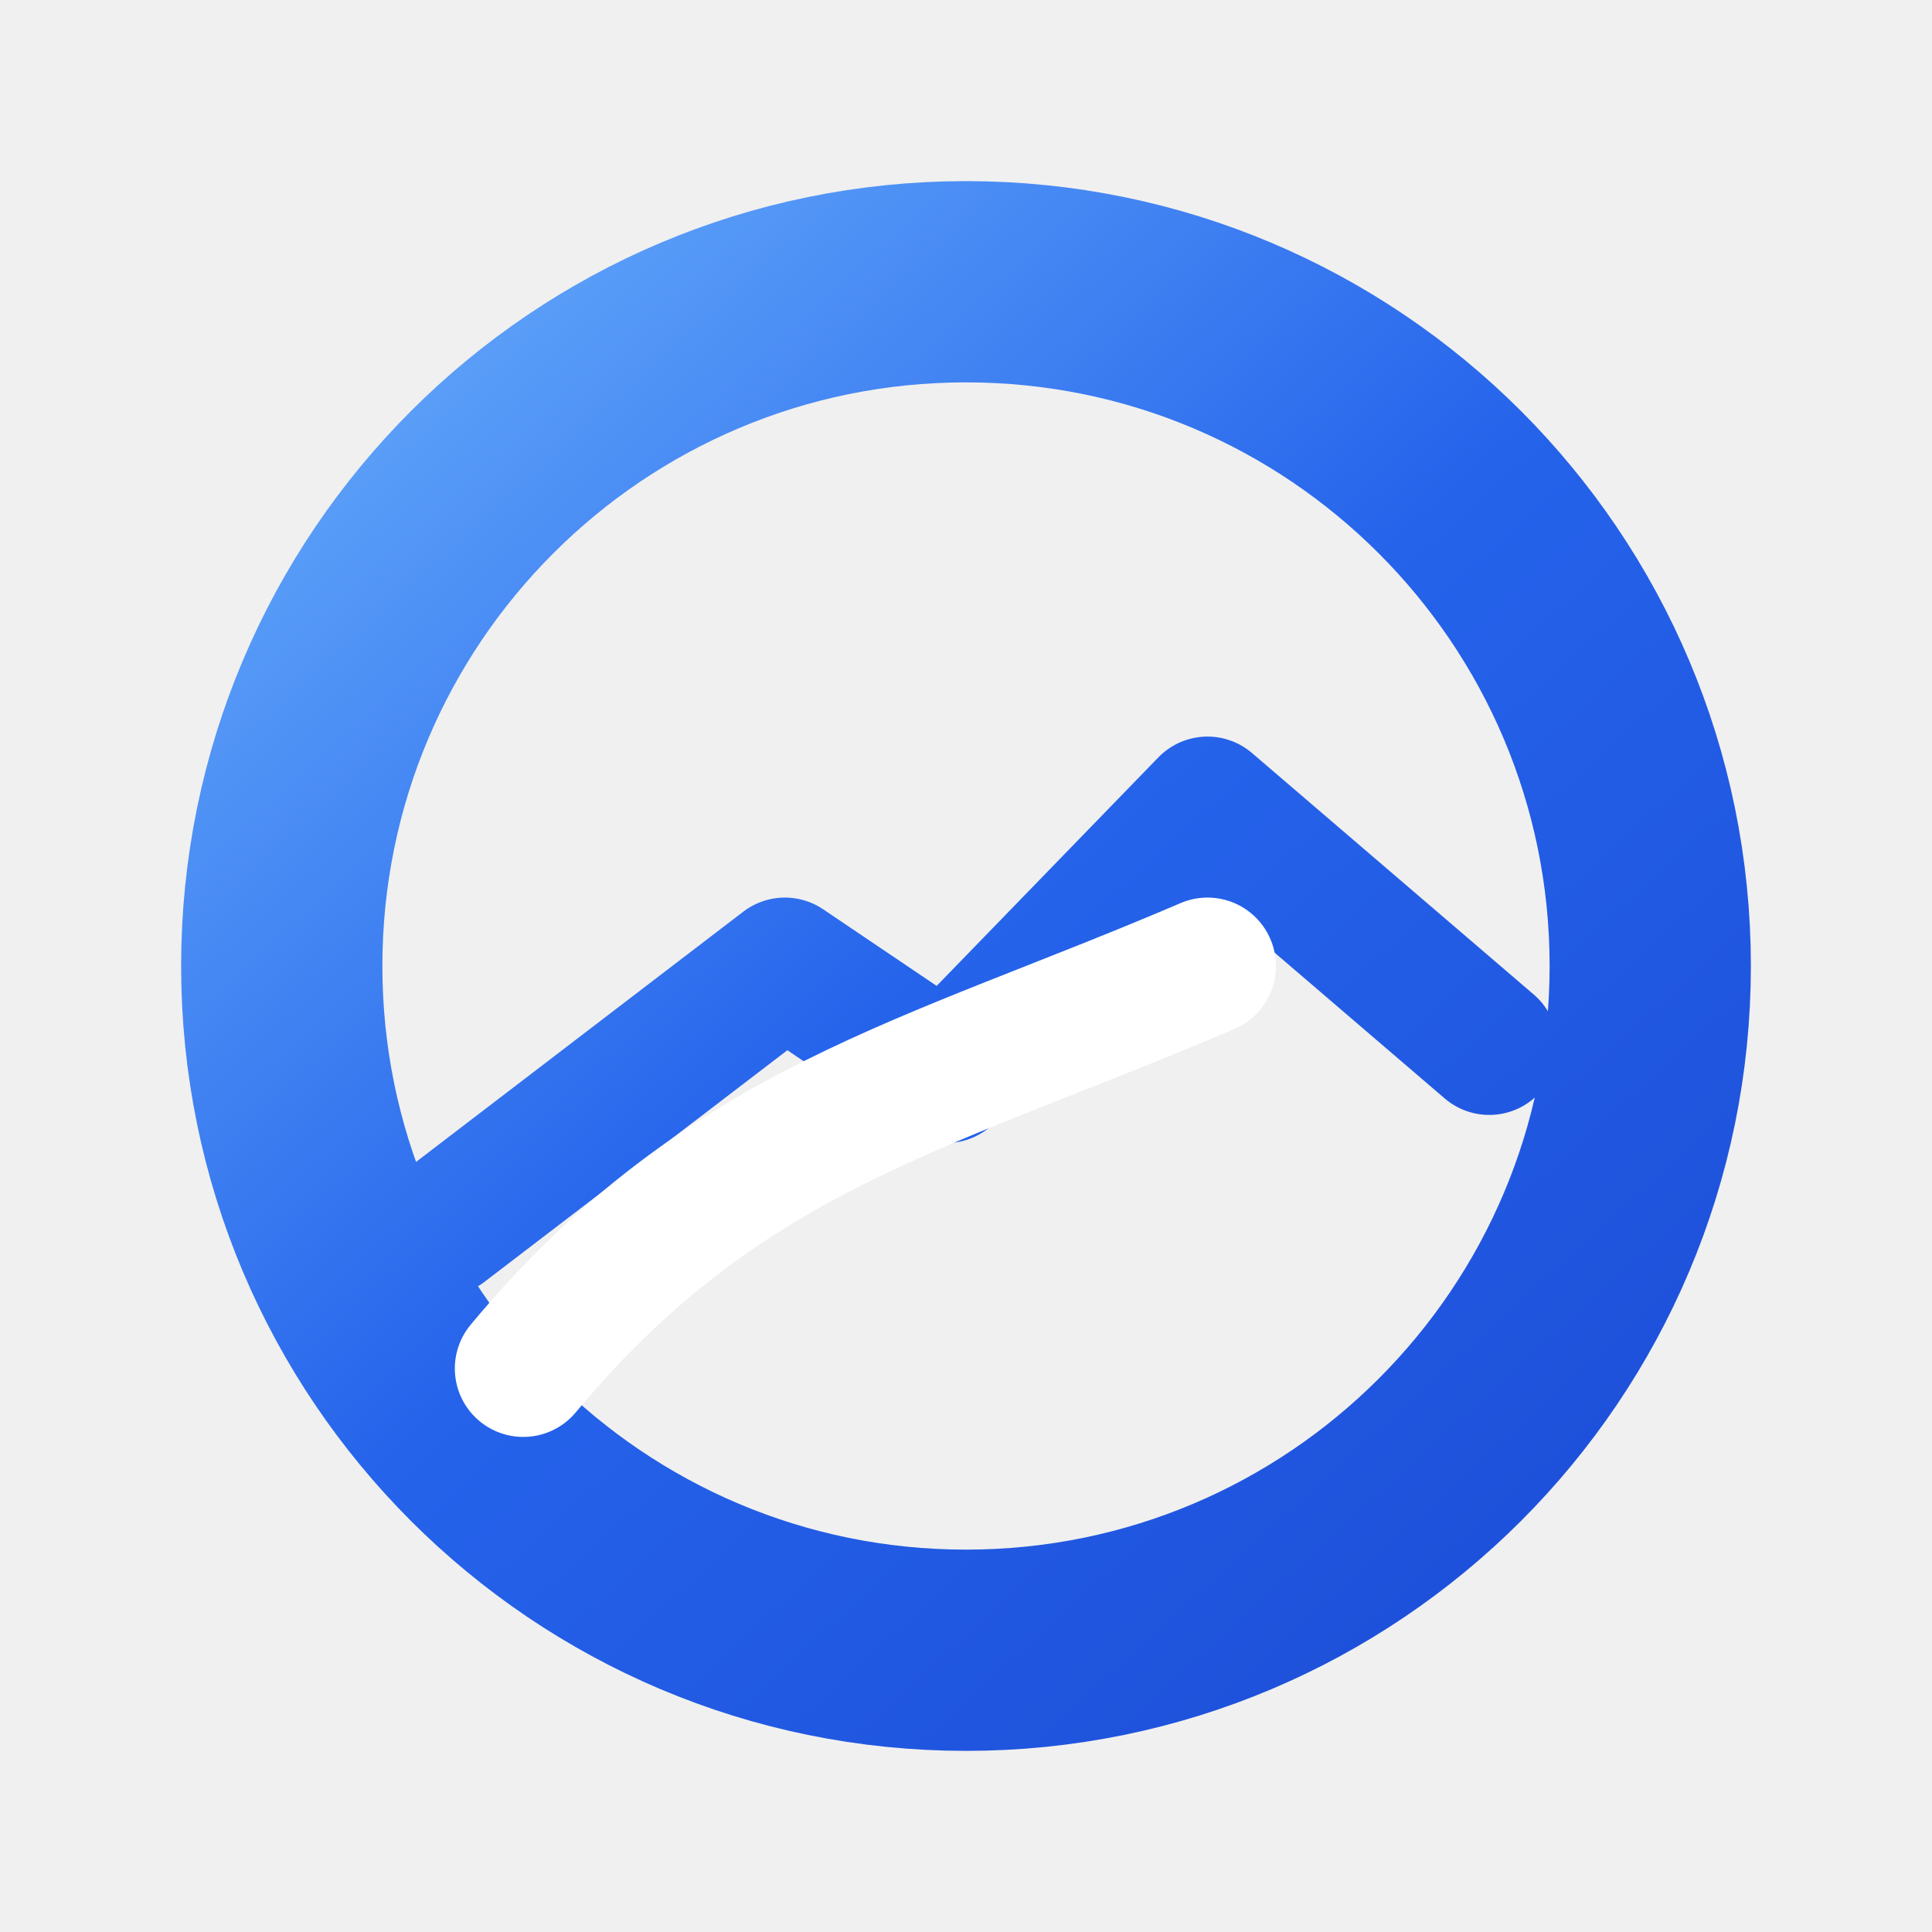
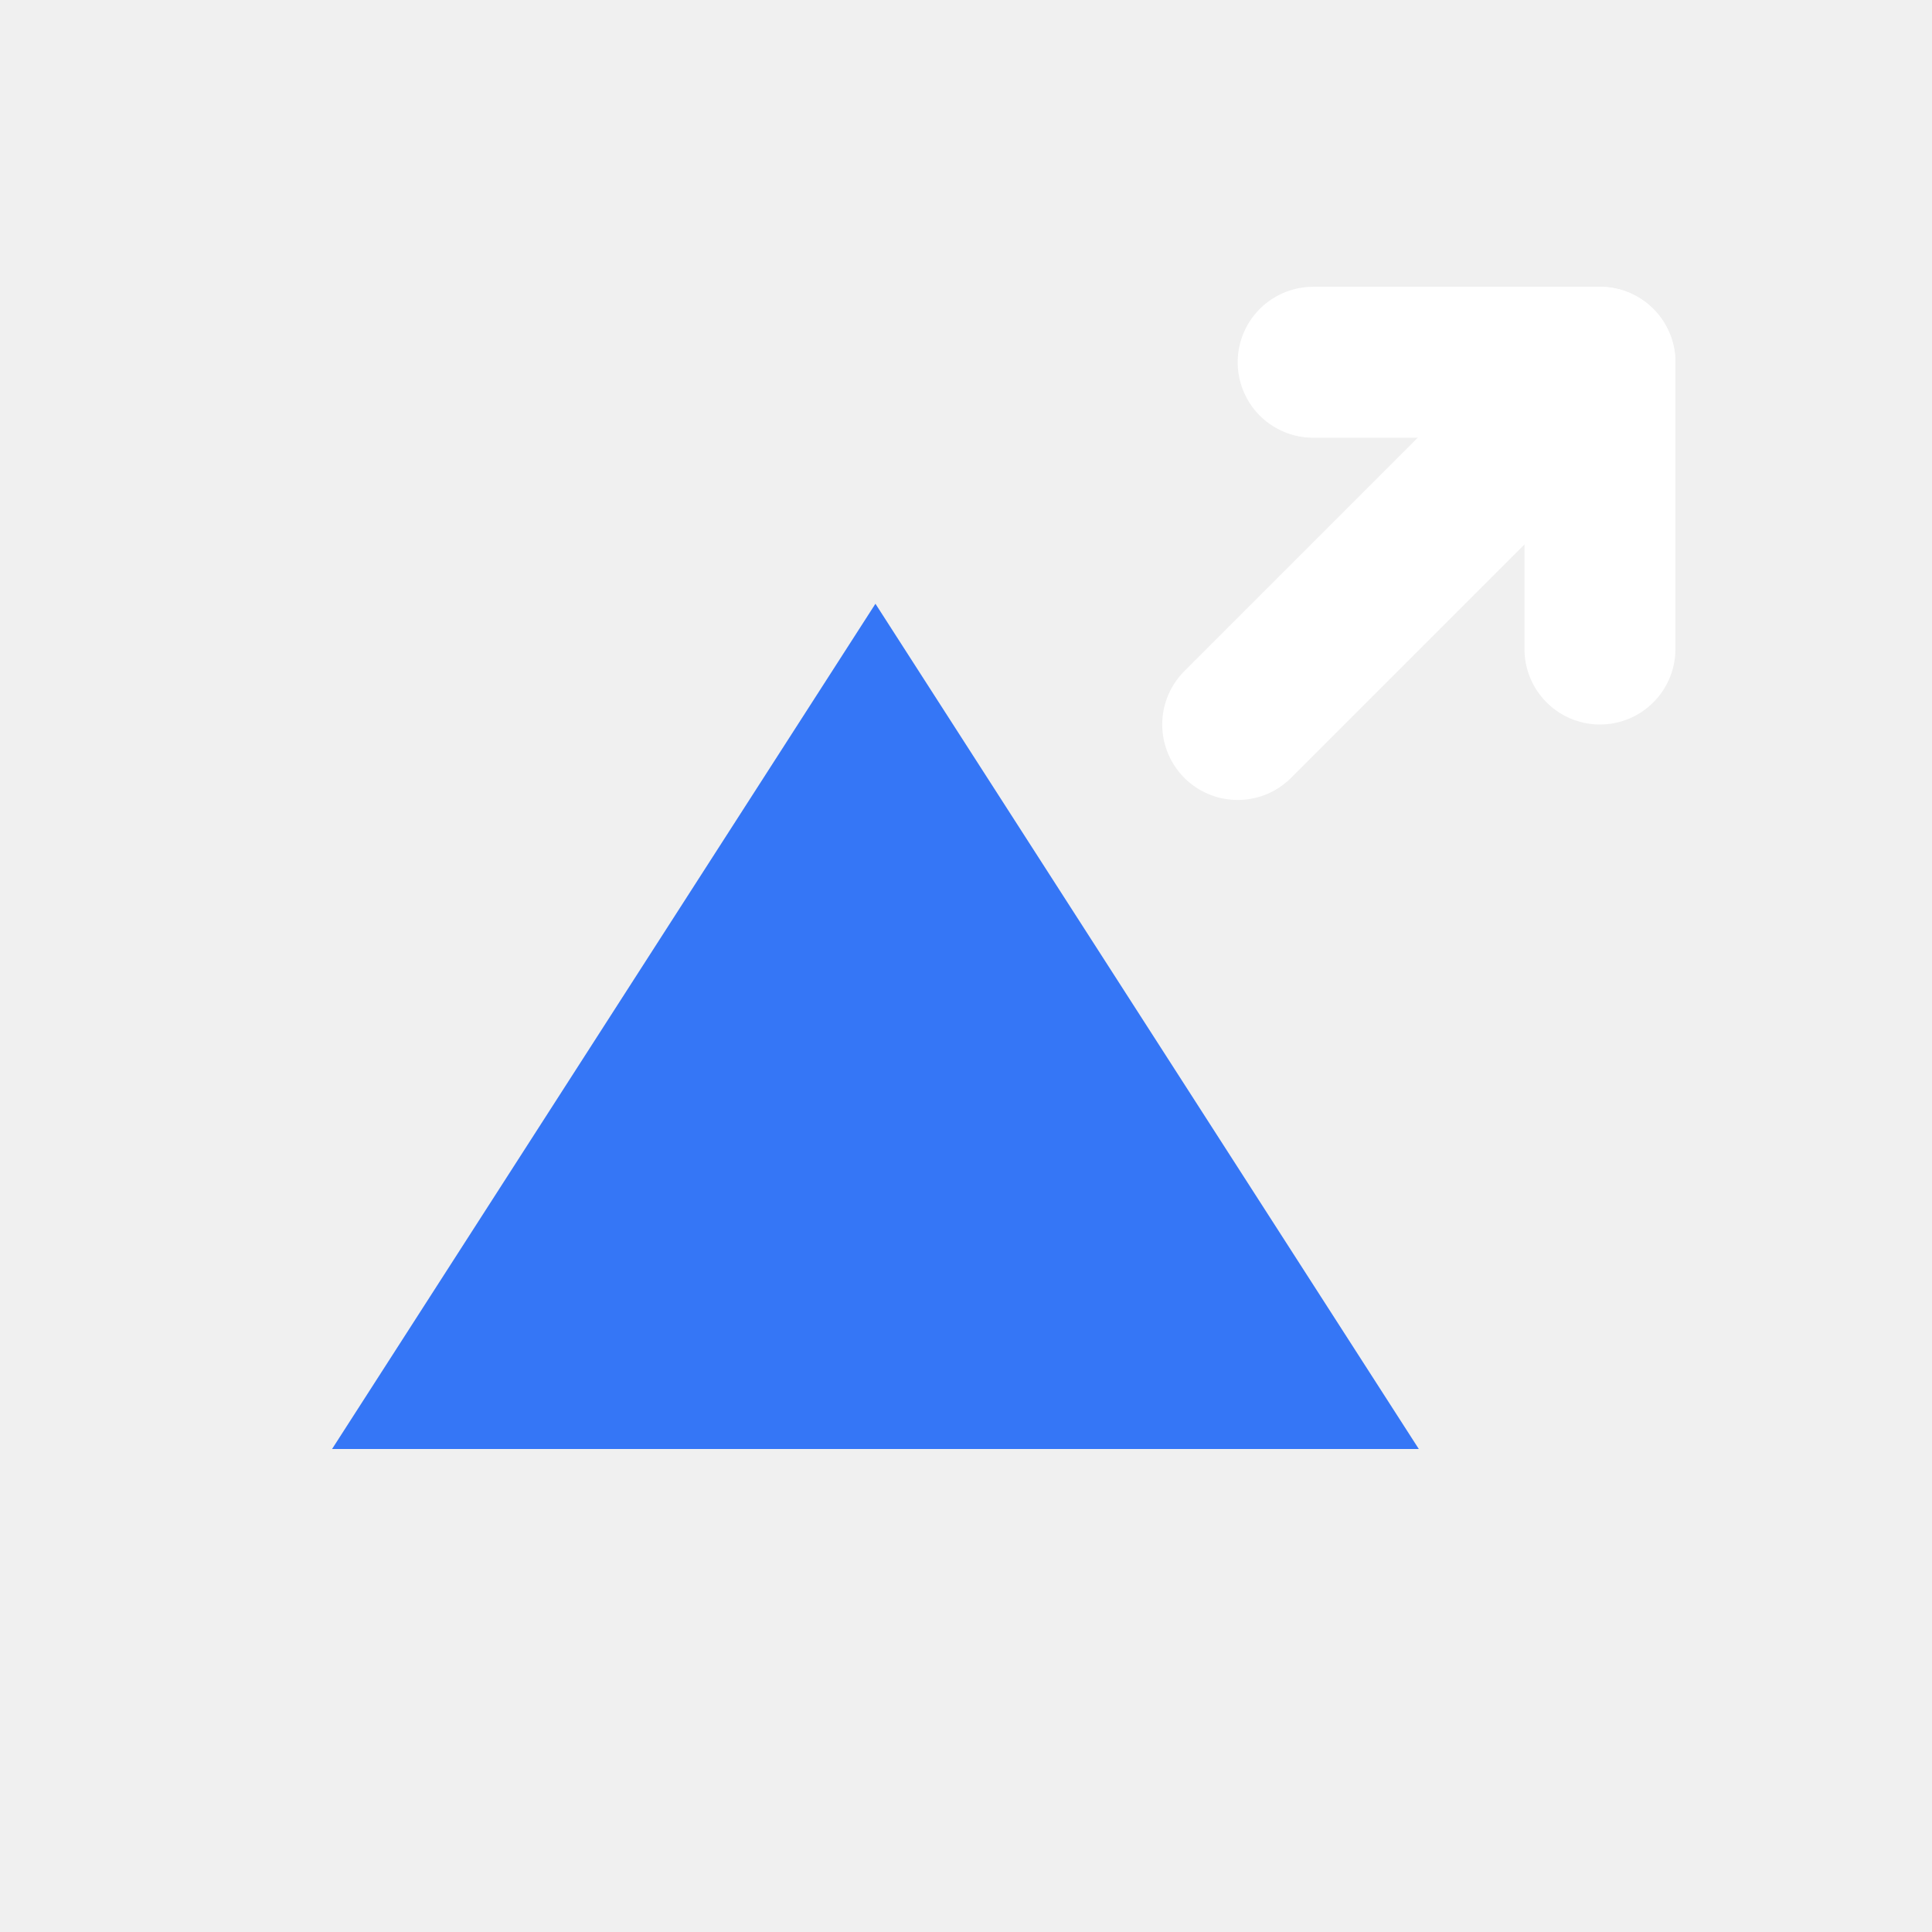
- <svg xmlns="http://www.w3.org/2000/svg" viewBox="-4 -4 48 48" width="384" height="384" role="img" aria-label="OTRI">
-   <defs>
-     <linearGradient id="oondarkm" x1="5" y1="4" x2="35" y2="37" gradientUnits="userSpaceOnUse">
-       <stop stop-color="#60a5fa" />
-       <stop offset=".48" stop-color="#2563eb" />
-       <stop offset="1" stop-color="#1d4ed8" />
-     </linearGradient>
-   </defs>
-   <g transform="translate(0 0) scale(1)">
-     <circle cx="20" cy="20" r="17" fill="none" stroke="url(#oondarkm)" stroke-width="5" />
-     <path d="M7 26.5 15.5 20l4 2.7L26 16l7 6" fill="none" stroke="url(#oondarkm)" stroke-width="3.4" stroke-linecap="round" stroke-linejoin="round" />
-     <path d="M9 30c5-6 10-7 17-10" fill="none" stroke="#ffffff" stroke-width="3.4" stroke-linecap="round" />
+ <svg xmlns="http://www.w3.org/2000/svg" viewBox="0 0 128 128" width="128" height="128" role="img" aria-label="OTRI">
+   <path d="M58 40 94 96H22Z" fill="#3576f6" />
+   <g transform="translate(80 22)" fill="none" stroke="#ffffff" stroke-width="10" stroke-linecap="round" stroke-linejoin="round">
+     <path d="M2 26 26 2" />
+     <path d="M7 2h19v19" />
  </g>
</svg>
